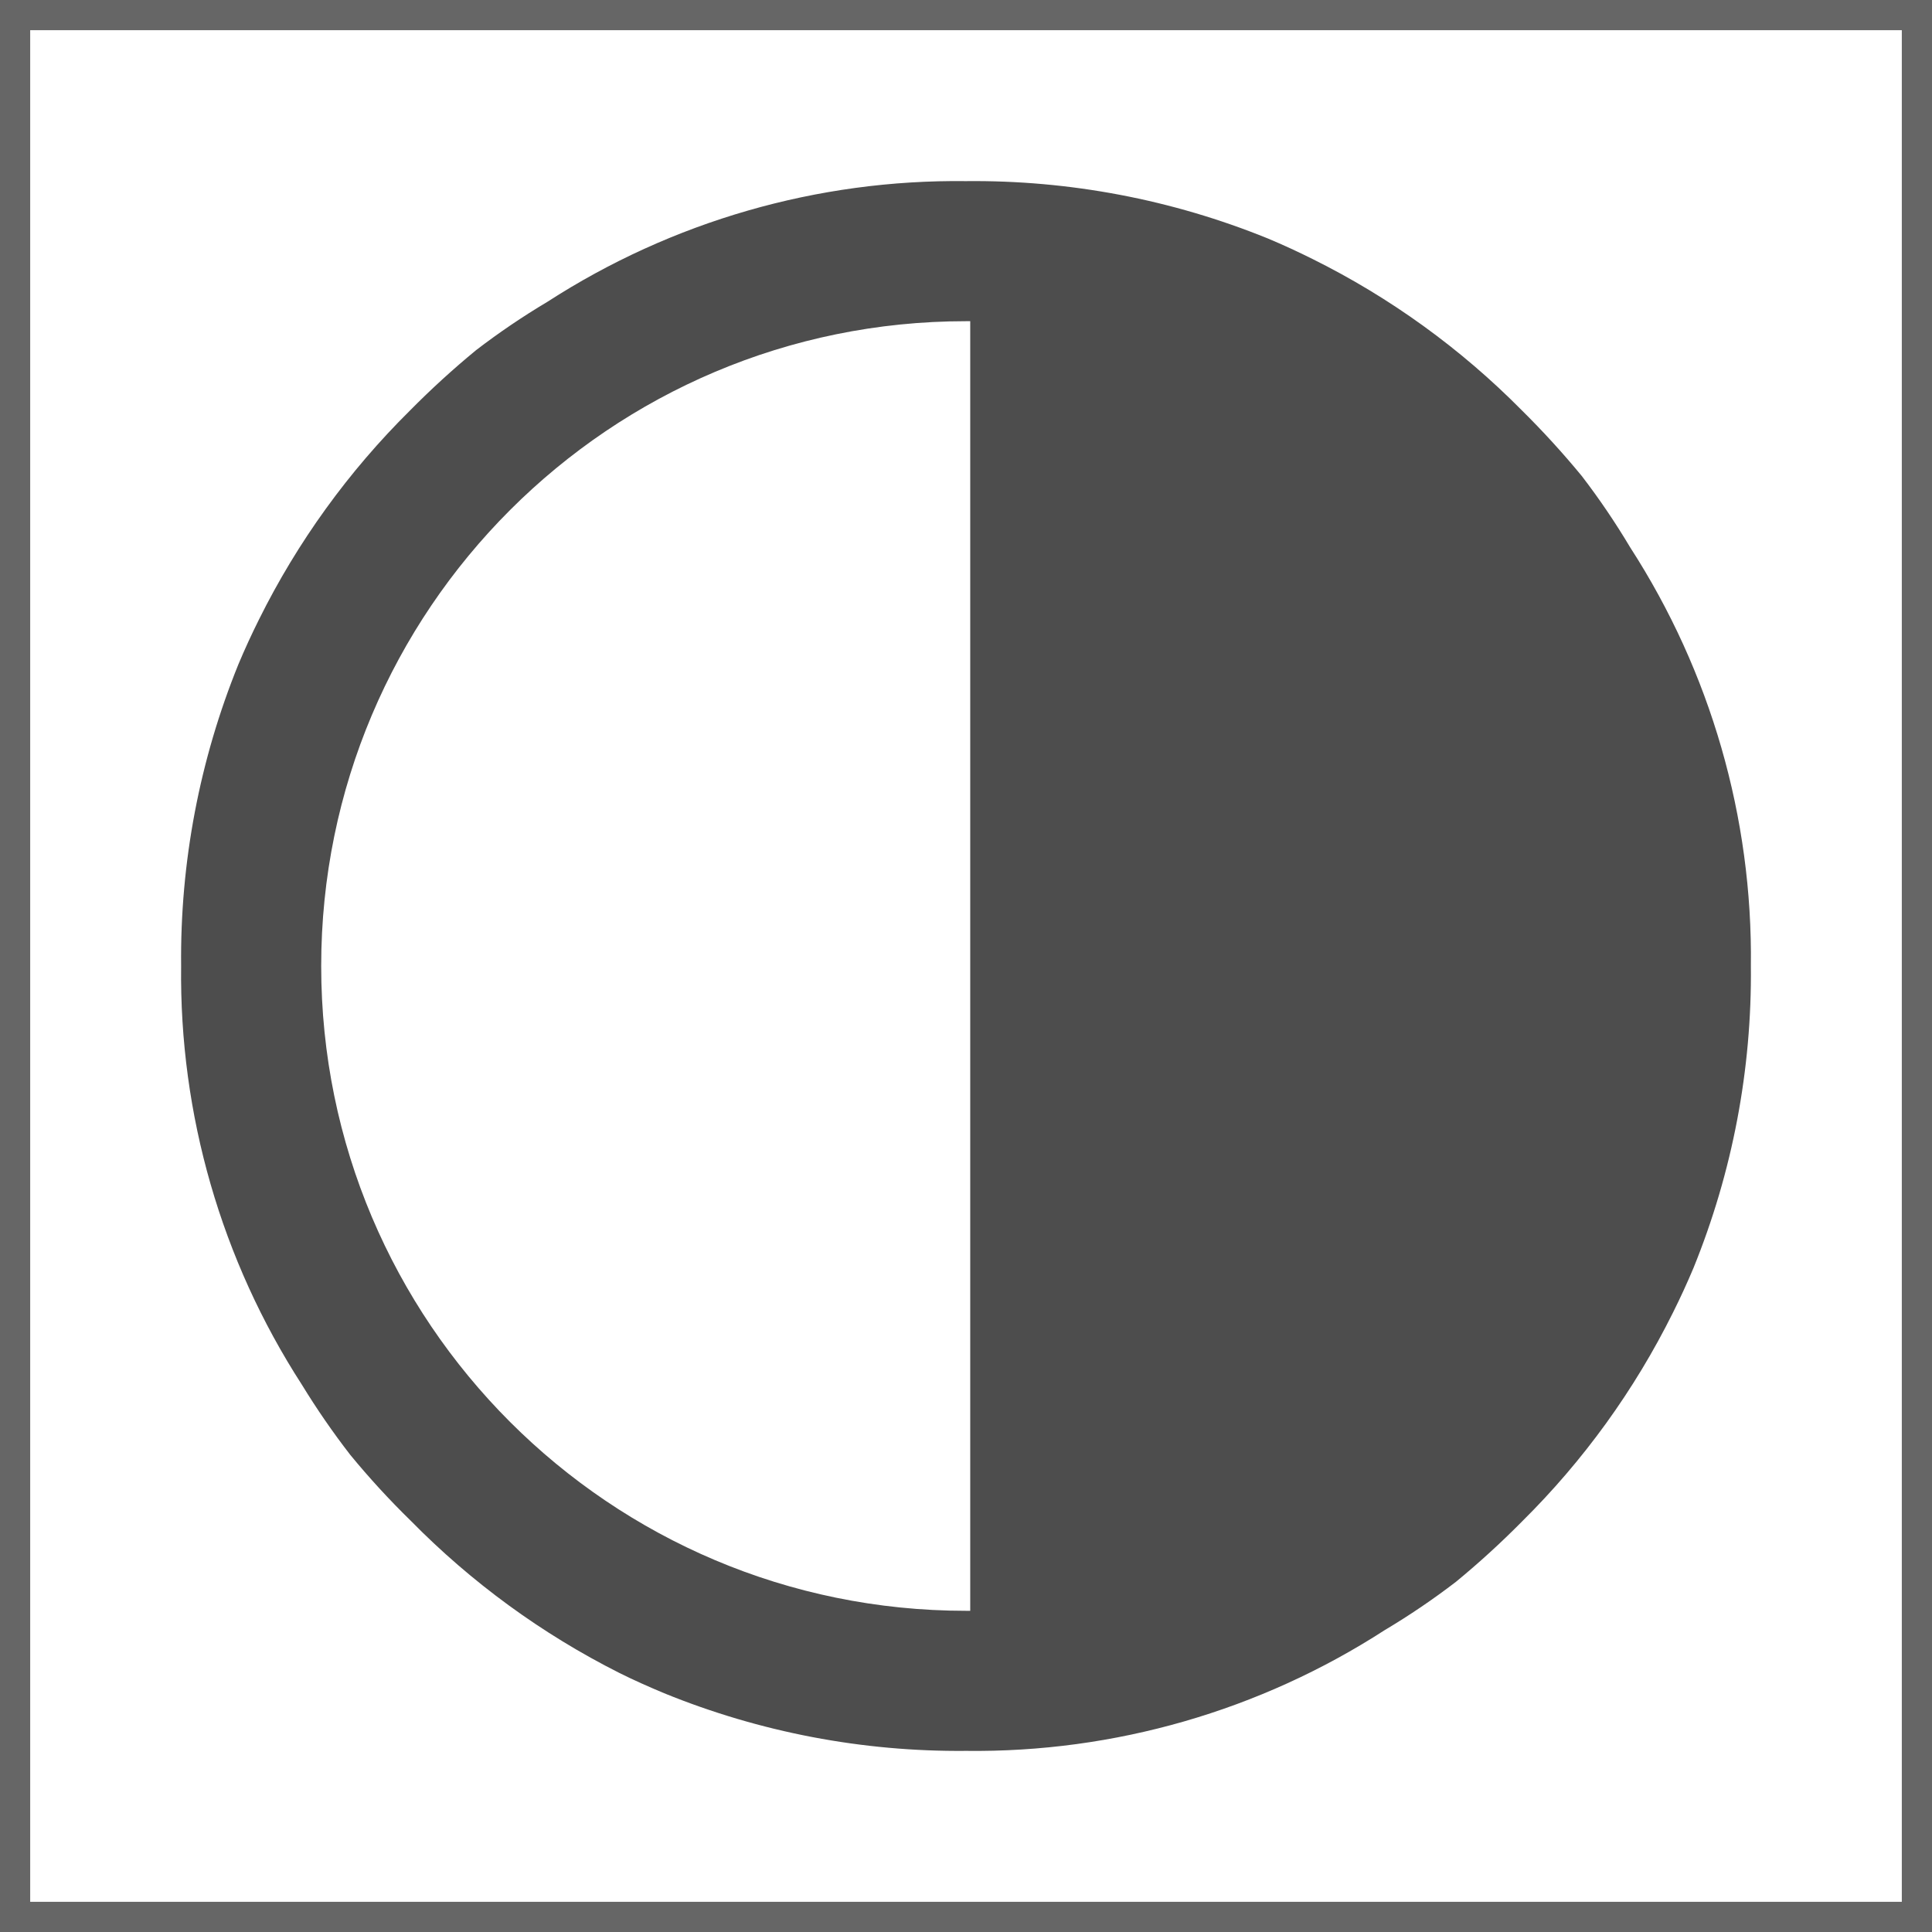
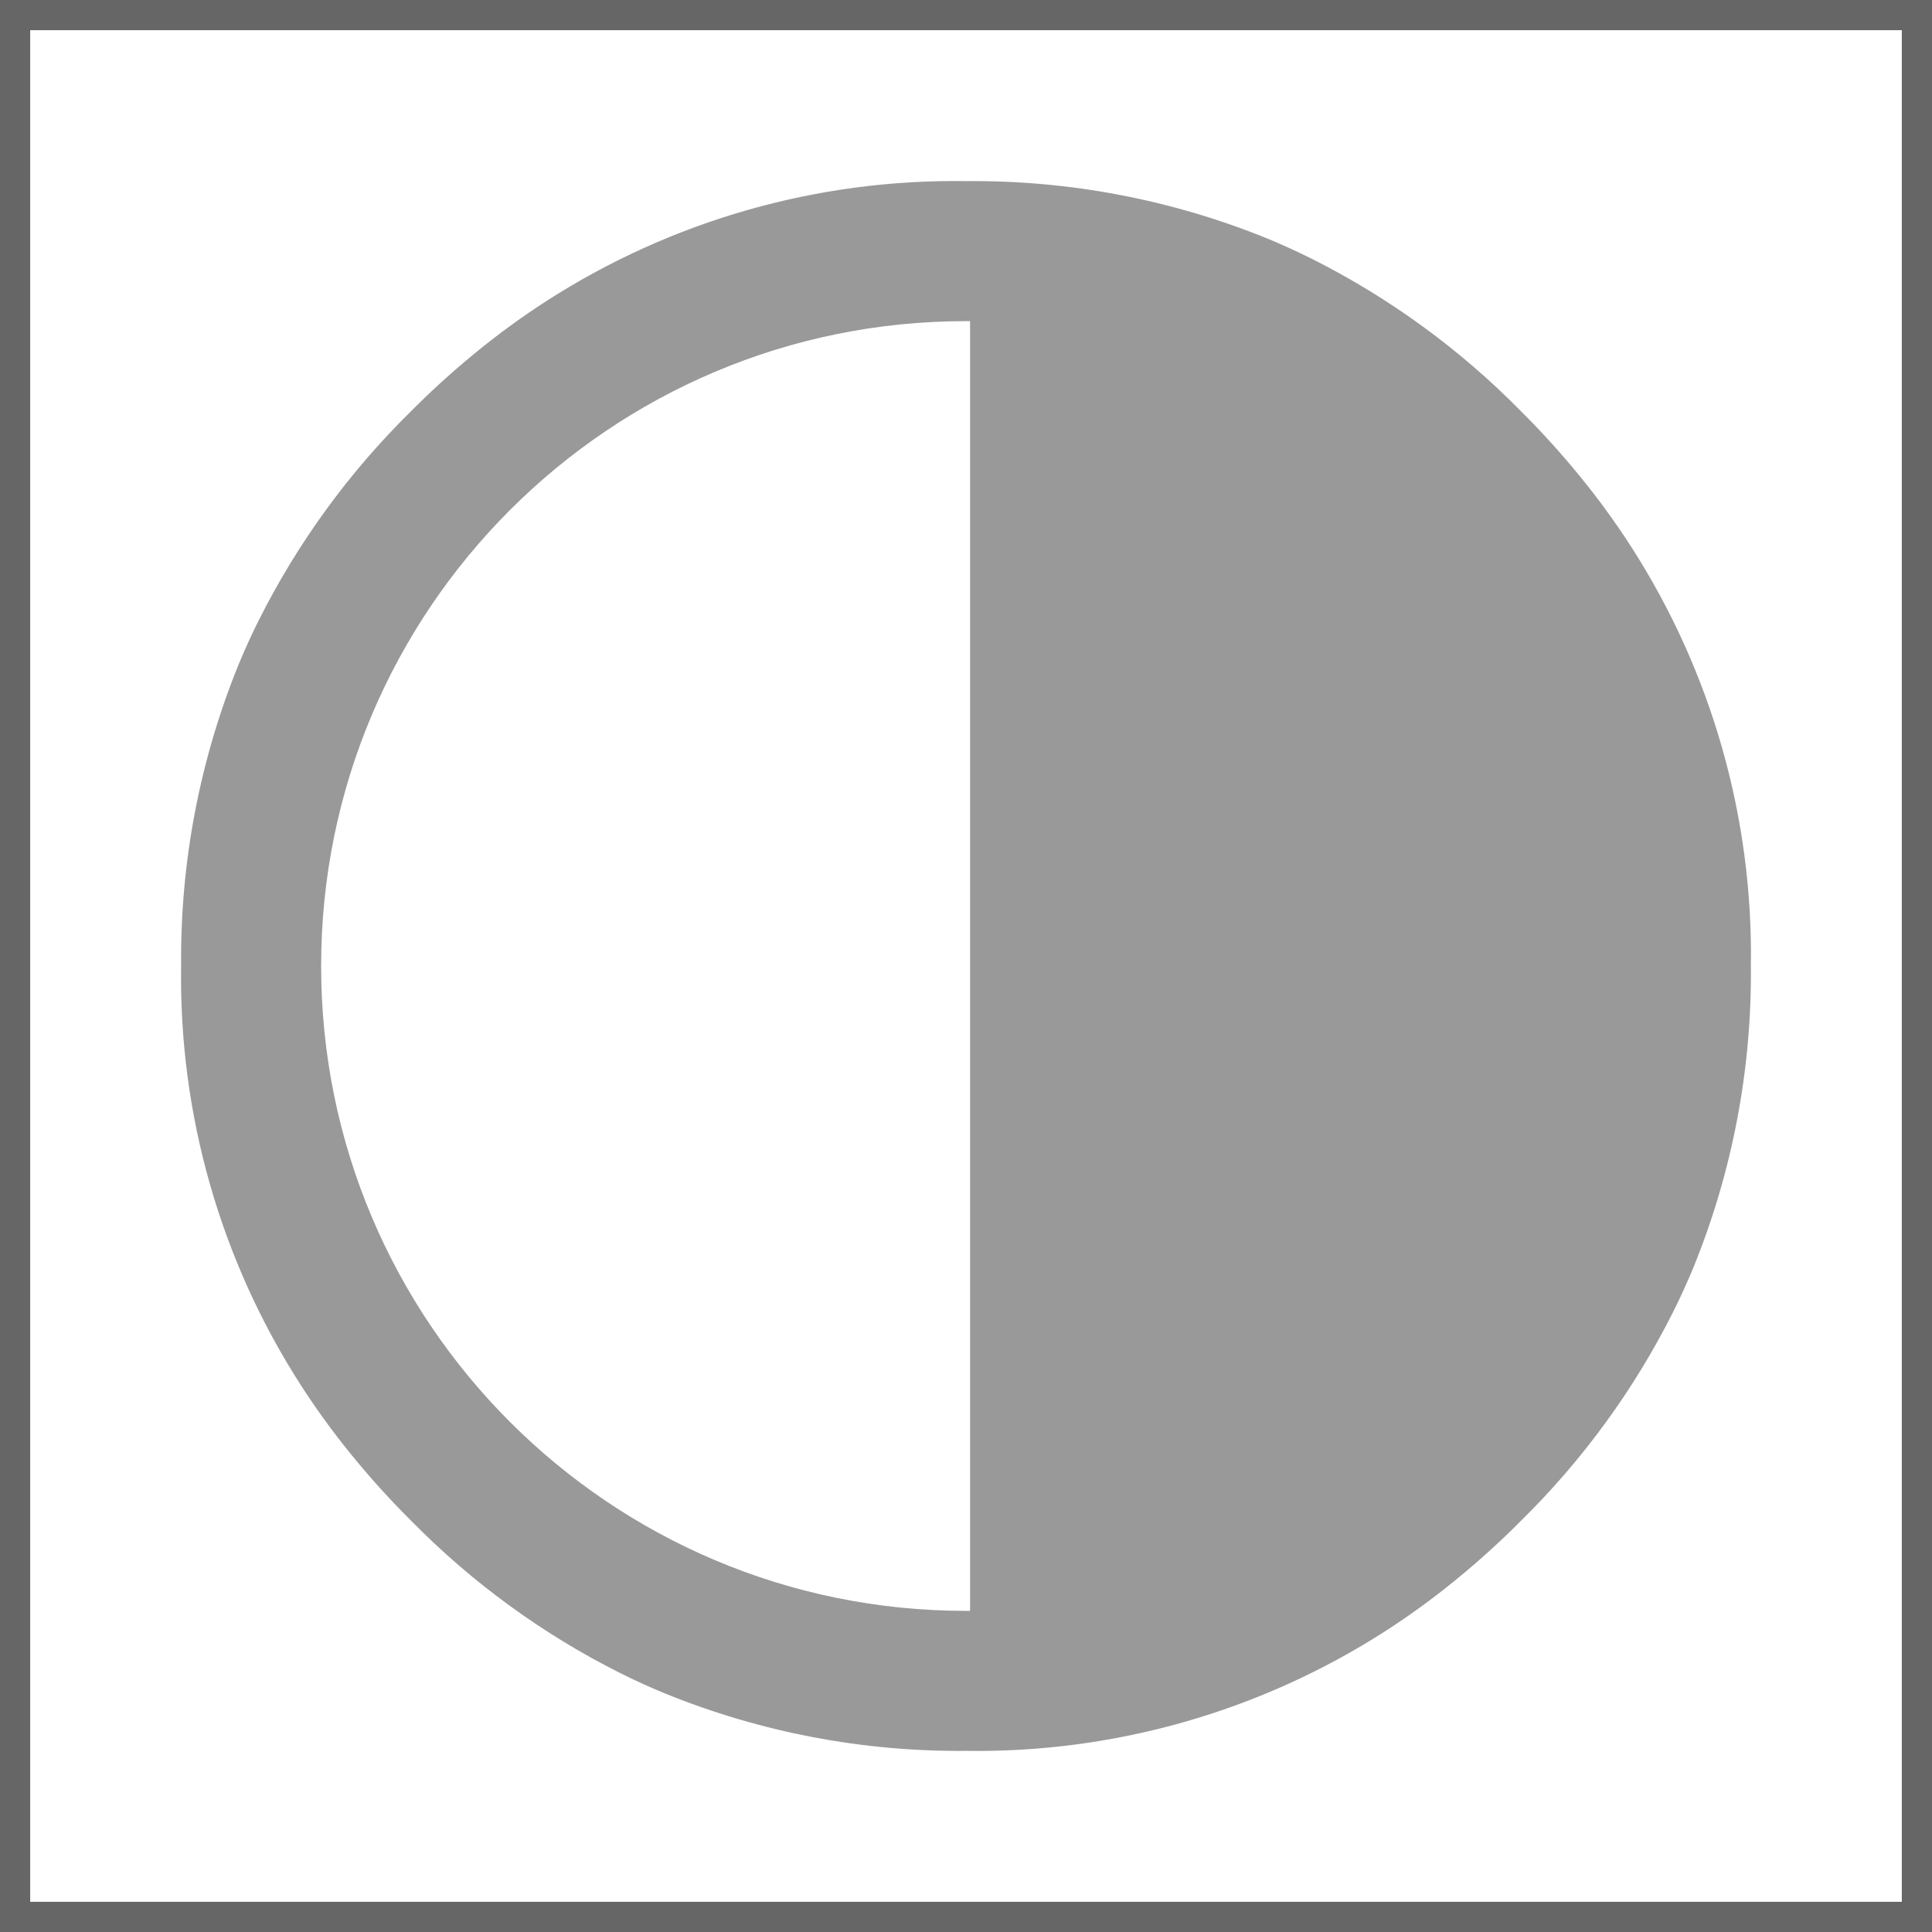
- <svg xmlns="http://www.w3.org/2000/svg" id="Layer_1" data-name="Layer 1" viewBox="0 0 64 64">
+ <svg xmlns="http://www.w3.org/2000/svg" id="fd2659b0-a38b-49b9-bc7a-4a5b3c922f9f" data-name="Layer 1" width="64" height="64" viewBox="0 0 64 64">
  <defs>
-     <style>.cls-1{fill:#fff;}.cls-2{fill:#666;}.cls-3{fill:#4d4d4d;fill-rule:evenodd;}</style>
+     <style>.fdf07ec2-9928-4813-a282-71048df1b4cf{fill:#fff;}.bcde0f3a-13f9-44b8-8854-9cbb11be8e30{fill:#666;}.f3fd819a-5839-4da1-aeda-cd1e522922a5{fill:#999;fill-rule:evenodd;}</style>
  </defs>
-   <rect class="cls-1" x="0.5" y="0.5" width="63" height="63" />
-   <path class="cls-2" d="M63,1V63H1V1H63m1-1H0V64H64V0Z" />
-   <path class="cls-3" d="M58,32h0a25.86,25.86,0,0,1-1.9,10c-.21.5-.44,1-.68,1.48a26,26,0,0,1-5,6.92h0a28.78,28.78,0,0,1-2.19,2A24.32,24.32,0,0,1,45.87,54,25,25,0,0,1,32,58h0a25.86,25.86,0,0,1-10-1.91c-.5-.21-1-.43-1.48-.67a26.27,26.27,0,0,1-6.92-5.05h0a26.88,26.88,0,0,1-2-2.18A25.65,25.65,0,0,1,10,45.87,25,25,0,0,1,6,32H6A25.86,25.86,0,0,1,7.9,22c.21-.5.44-1,.68-1.48a26,26,0,0,1,5-6.92h0a28.78,28.78,0,0,1,2.19-2A24.32,24.32,0,0,1,18.13,10,25,25,0,0,1,32,6h0A25.86,25.86,0,0,1,42,7.9c.5.21,1,.44,1.48.68a26,26,0,0,1,6.92,5h0a28.78,28.78,0,0,1,2,2.19A24.32,24.32,0,0,1,54,18.13,25,25,0,0,1,58,32ZM32,10.64h.14V53.36H32a21.36,21.36,0,0,1,0-42.72Z" />
+   <rect class="fdf07ec2-9928-4813-a282-71048df1b4cf" x="0.5" y="0.5" width="63" height="63" />
+   <path class="bcde0f3a-13f9-44b8-8854-9cbb11be8e30" d="M63,1V63H1V1H63m1-1H0V64H64V0Z" />
+   <path class="f3fd819a-5839-4da1-aeda-cd1e522922a5" d="M58,32h0a25.839,25.839,0,0,1-1.9,9.979q-.312.755-.673,1.476a26.188,26.188,0,0,1-5.044,6.924h0a27.977,27.977,0,0,1-2.188,1.98,25.346,25.346,0,0,1-2.319,1.684A25.016,25.016,0,0,1,32,58h0a25.839,25.839,0,0,1-9.979-1.905q-.755-.31-1.476-.672a26.17,26.17,0,0,1-6.924-5.045h0a27.786,27.786,0,0,1-1.98-2.187,25.484,25.484,0,0,1-1.684-2.319A24.954,24.954,0,0,1,6,32H6a25.857,25.857,0,0,1,1.9-9.979q.312-.755.673-1.476a26.188,26.188,0,0,1,5.044-6.924h0a27.977,27.977,0,0,1,2.188-1.98,25.484,25.484,0,0,1,2.319-1.684A24.977,24.977,0,0,1,32,6h0a25.857,25.857,0,0,1,9.979,1.9q.755.312,1.476.673a26.188,26.188,0,0,1,6.924,5.044h0a27.977,27.977,0,0,1,1.98,2.188,25.484,25.484,0,0,1,1.684,2.319A24.977,24.977,0,0,1,58,32ZM32,10.638h.135V53.362H32a21.362,21.362,0,0,1,0-42.724Z" />
</svg>
